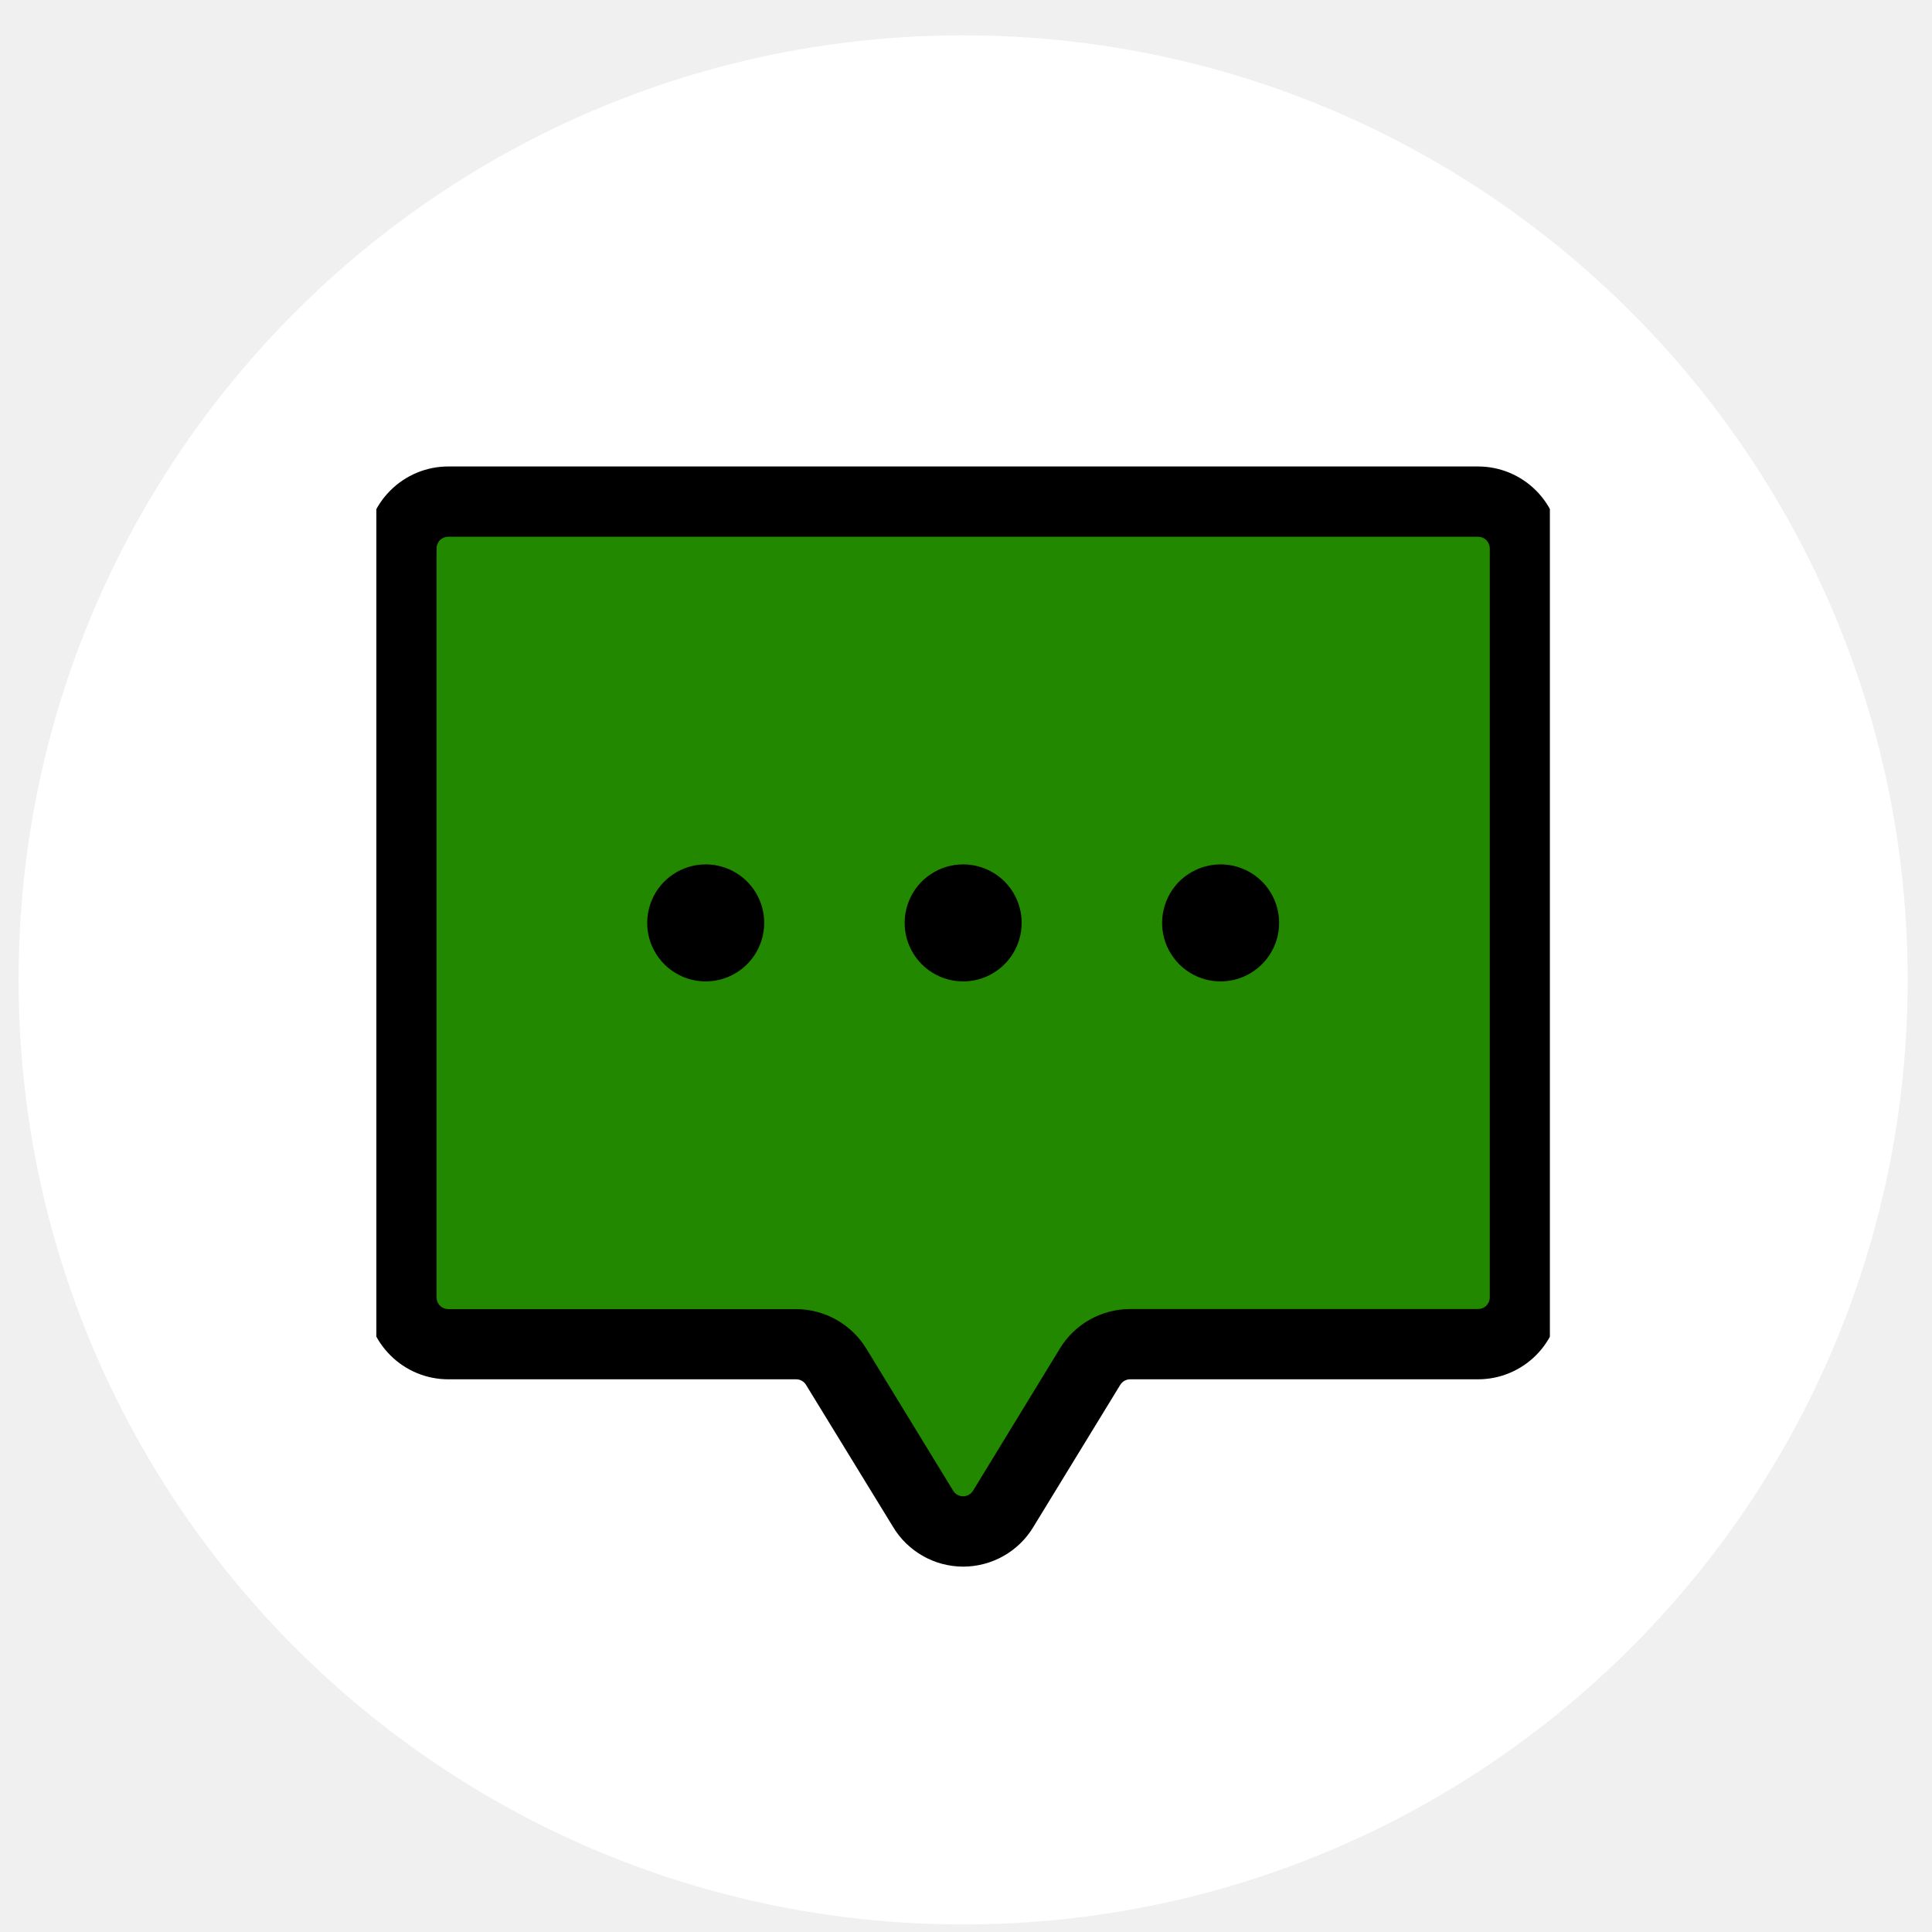
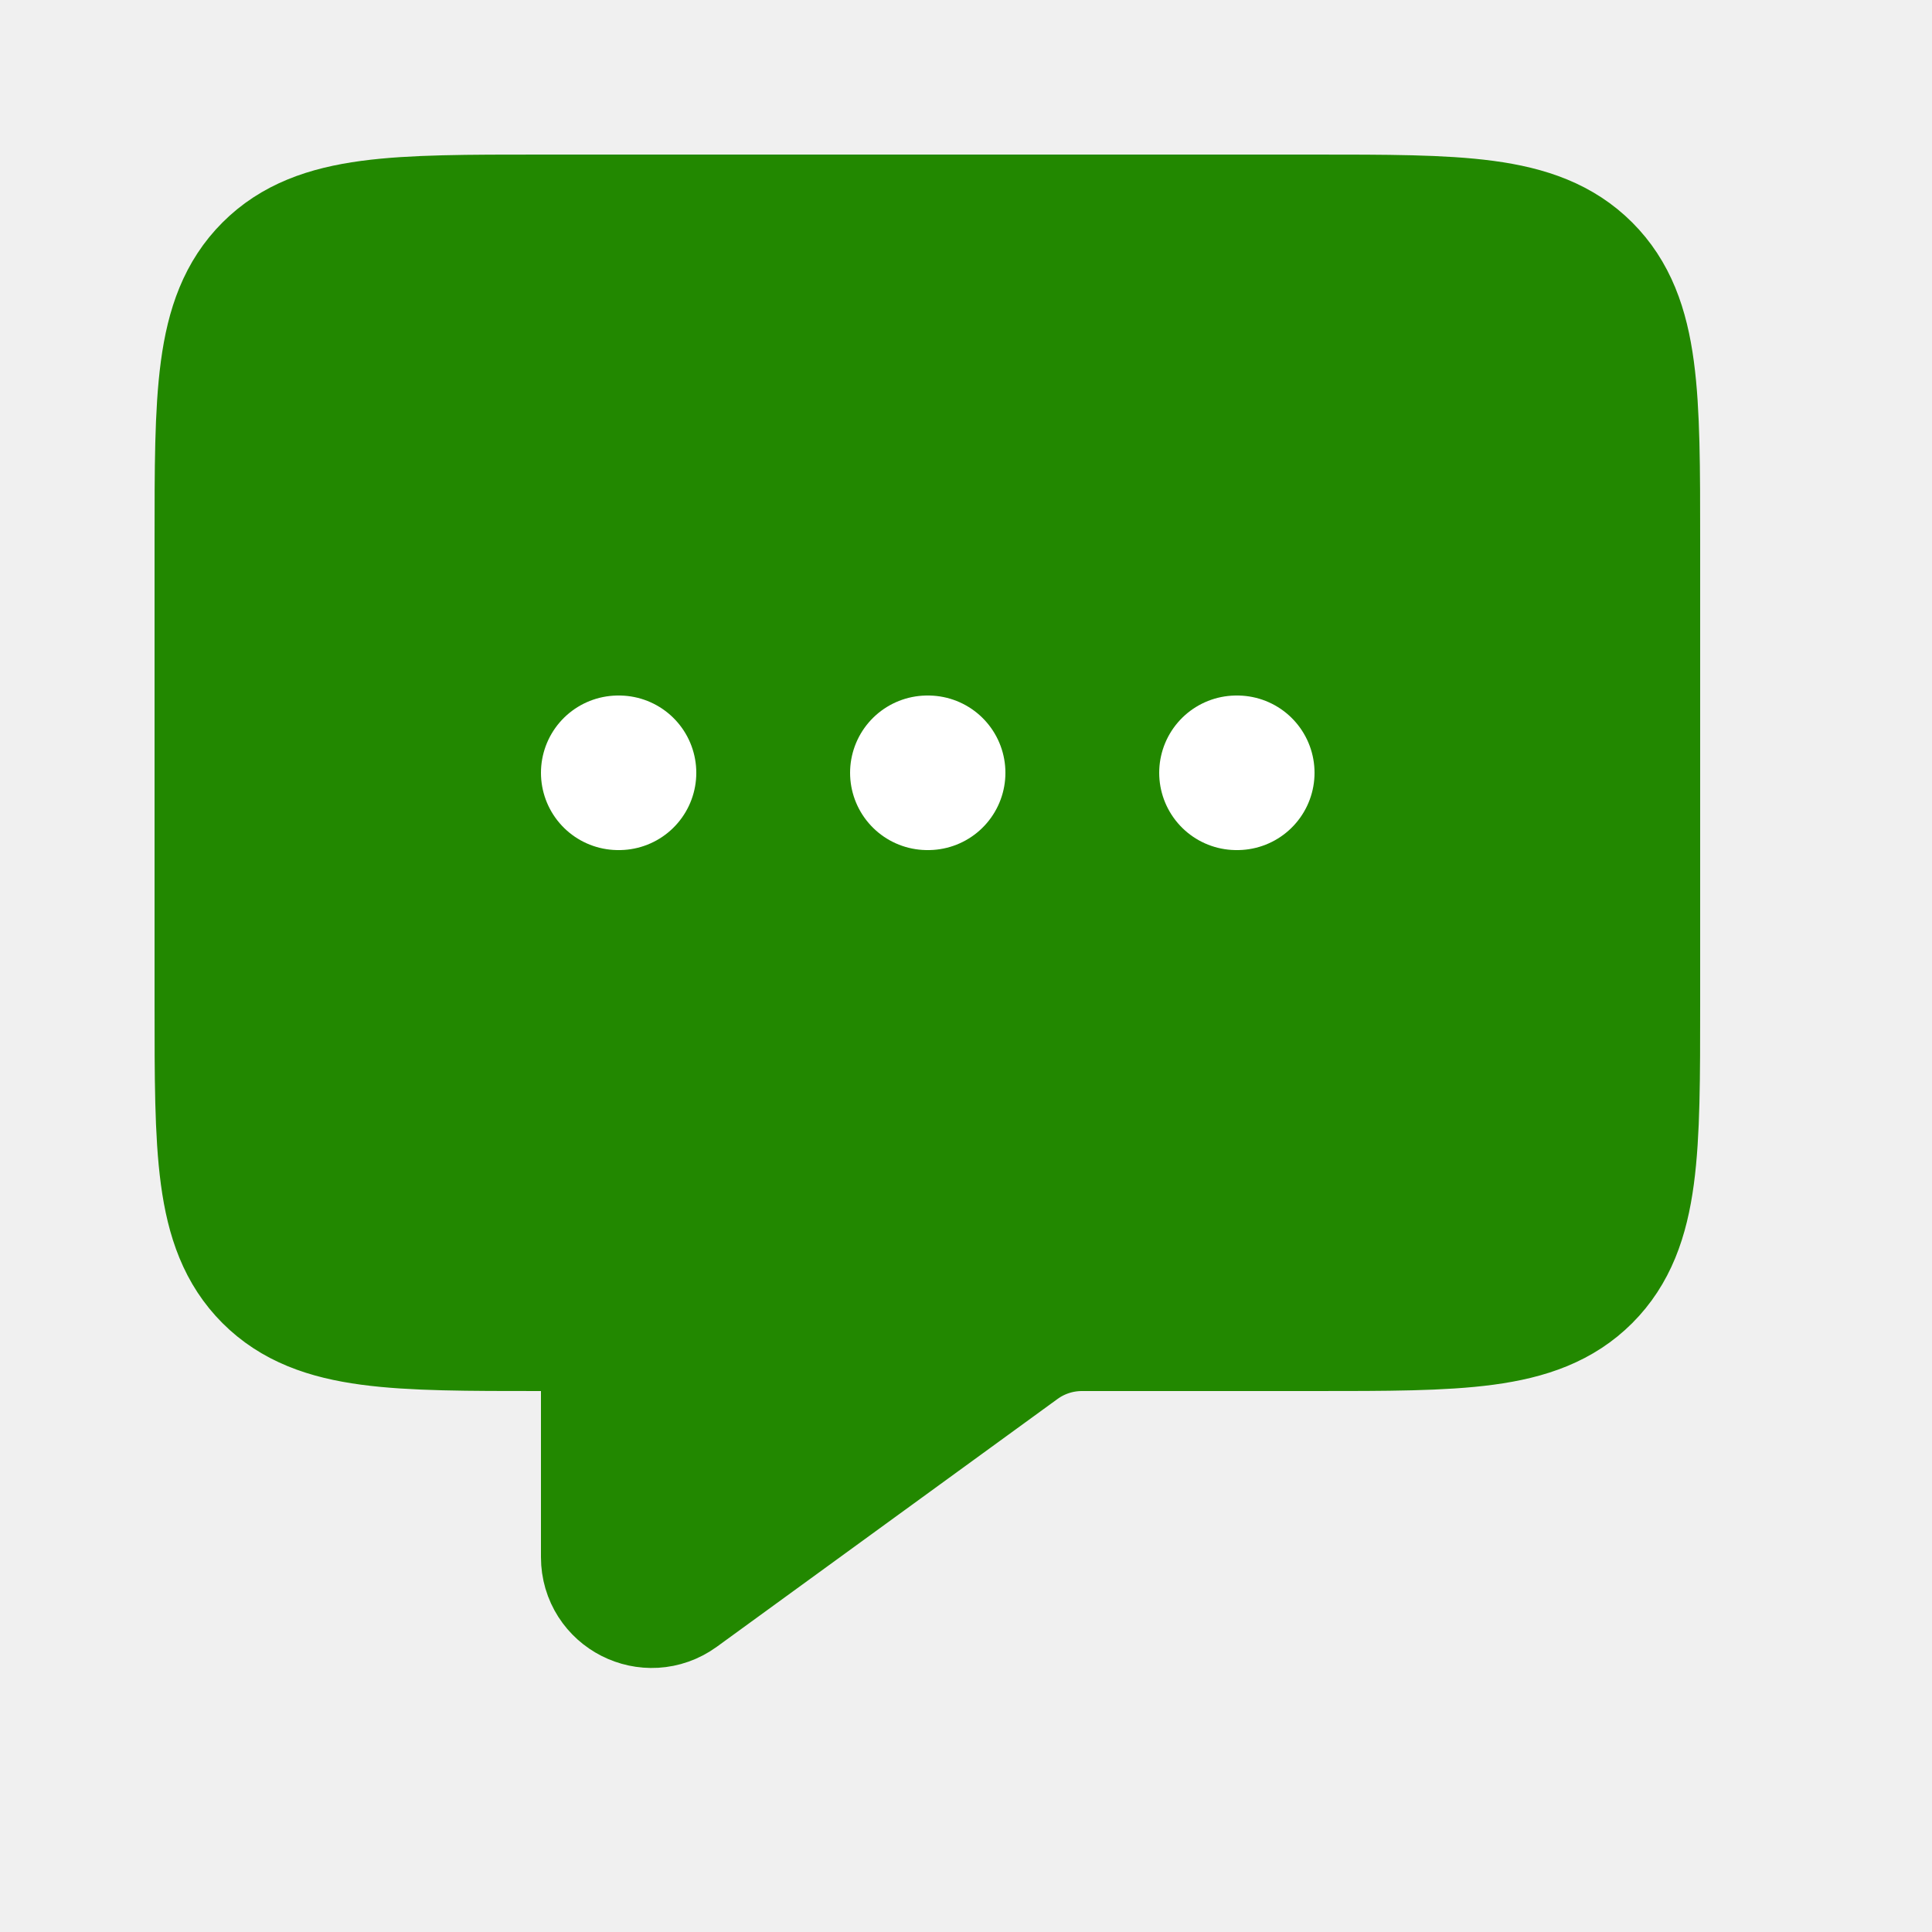
- <svg xmlns="http://www.w3.org/2000/svg" width="27" height="27" viewBox="0 0 27 27" fill="none">
-   <rect x="0.26" y="0.494" width="26.4" height="26.4" rx="13.2" fill="white" />
-   <g clip-path="url(#clip0_353_6823)">
-     <path d="M21.197 7.181H6.01H5.697V18.806H11.51L13.635 21.431L15.51 18.806H21.197V7.181Z" fill="#228800" />
-     <path d="M20.656 6.519H6.264C5.961 6.519 5.669 6.64 5.455 6.855C5.24 7.069 5.119 7.36 5.119 7.664V18.131C5.119 18.435 5.24 18.726 5.455 18.94C5.669 19.155 5.961 19.276 6.264 19.276H11.127C11.156 19.276 11.183 19.284 11.208 19.298C11.232 19.312 11.253 19.333 11.267 19.358L12.479 21.336C12.58 21.506 12.724 21.646 12.896 21.744C13.067 21.842 13.261 21.893 13.459 21.894C13.656 21.894 13.851 21.843 14.023 21.746C14.195 21.649 14.339 21.51 14.441 21.34L15.653 19.358C15.668 19.333 15.688 19.312 15.712 19.298C15.737 19.284 15.765 19.276 15.793 19.276H20.656C20.96 19.276 21.251 19.155 21.466 18.94C21.68 18.726 21.801 18.435 21.801 18.131V7.664C21.801 7.36 21.68 7.069 21.466 6.855C21.251 6.64 20.96 6.519 20.656 6.519ZM20.82 18.131C20.82 18.174 20.802 18.216 20.772 18.247C20.741 18.277 20.7 18.294 20.656 18.294H15.793C15.596 18.294 15.402 18.345 15.23 18.442C15.058 18.538 14.914 18.678 14.812 18.846L13.601 20.829C13.586 20.854 13.566 20.875 13.541 20.889C13.516 20.903 13.488 20.911 13.459 20.911C13.431 20.911 13.402 20.903 13.378 20.889C13.353 20.875 13.332 20.854 13.318 20.829L12.108 18.849C12.005 18.68 11.861 18.541 11.689 18.444C11.518 18.347 11.324 18.296 11.126 18.295H6.264C6.221 18.295 6.179 18.278 6.149 18.247C6.118 18.217 6.101 18.175 6.101 18.132V7.664C6.101 7.621 6.118 7.579 6.149 7.548C6.179 7.518 6.221 7.501 6.264 7.501H20.656C20.7 7.501 20.741 7.518 20.772 7.548C20.802 7.579 20.82 7.621 20.82 7.664V18.131ZM14.278 12.898C14.278 13.059 14.23 13.217 14.14 13.352C14.05 13.486 13.922 13.591 13.773 13.653C13.624 13.715 13.459 13.731 13.301 13.7C13.142 13.668 12.996 13.59 12.882 13.476C12.768 13.361 12.69 13.216 12.658 13.057C12.627 12.898 12.643 12.734 12.705 12.585C12.767 12.435 12.871 12.307 13.006 12.218C13.14 12.128 13.298 12.08 13.46 12.08C13.677 12.08 13.885 12.166 14.038 12.319C14.192 12.473 14.278 12.681 14.278 12.898ZM10.68 12.898C10.68 13.059 10.632 13.217 10.542 13.352C10.452 13.486 10.325 13.591 10.175 13.653C10.026 13.715 9.861 13.731 9.703 13.7C9.544 13.668 9.398 13.59 9.284 13.476C9.17 13.361 9.092 13.216 9.06 13.057C9.029 12.898 9.045 12.734 9.107 12.585C9.169 12.435 9.273 12.307 9.408 12.218C9.542 12.128 9.7 12.08 9.862 12.08C10.079 12.08 10.287 12.166 10.44 12.319C10.594 12.473 10.68 12.681 10.68 12.898ZM17.876 12.898C17.876 13.059 17.828 13.217 17.738 13.352C17.648 13.486 17.52 13.591 17.371 13.653C17.222 13.715 17.057 13.731 16.899 13.7C16.74 13.668 16.594 13.59 16.48 13.476C16.366 13.361 16.288 13.216 16.256 13.057C16.225 12.898 16.241 12.734 16.303 12.585C16.364 12.435 16.469 12.307 16.604 12.218C16.738 12.128 16.896 12.08 17.058 12.08C17.275 12.08 17.483 12.166 17.636 12.319C17.79 12.473 17.876 12.681 17.876 12.898Z" fill="black" />
-   </g>
-   <defs>
-     <clipPath id="clip0_353_6823">
-       <rect width="16.4" height="16.4" fill="white" transform="translate(5.25977 5.49365)" />
-     </clipPath>
-   </defs>
+ <svg xmlns="http://www.w3.org/2000/svg" width="25px" height="25px" viewBox="0 0 25 25" fill="#228800">
+   <path d="M21 13V7C21 5.114 21 4.172 20.414 3.586C19.828 3 18.886 3 17 3H7C5.114 3 4.172 3 3.586 3.586C3 4.172 3 5.114 3 7V13C3 14.886 3 15.828 3.586 16.414C4.172 17 5.114 17 7 17H7.5C7.776 17 8 17.224 8 17.5V20V20.15C8 20.504 8.401 20.708 8.688 20.5L13.096 17.294C13.358 17.103 13.675 17 14 17H17C18.886 17 19.828 17 20.414 16.414C21 15.828 21 14.886 21 13Z" stroke="#228800" stroke-width="2" stroke-linejoin="round" />
+   <path d="M8 10H8.01" fill="#FFFFFF" stroke="#FFFFFF" stroke-width="2" stroke-linecap="round" stroke-linejoin="round" />
+   <path d="M12 10H12.01" fill="#FFFFFF" stroke="#FFFFFF" stroke-width="2" stroke-linecap="round" stroke-linejoin="round" />
+   <path d="M16 10H16.01" fill="#FFFFFF" stroke="#FFFFFF" stroke-width="2" stroke-linecap="round" stroke-linejoin="round" />
</svg>
